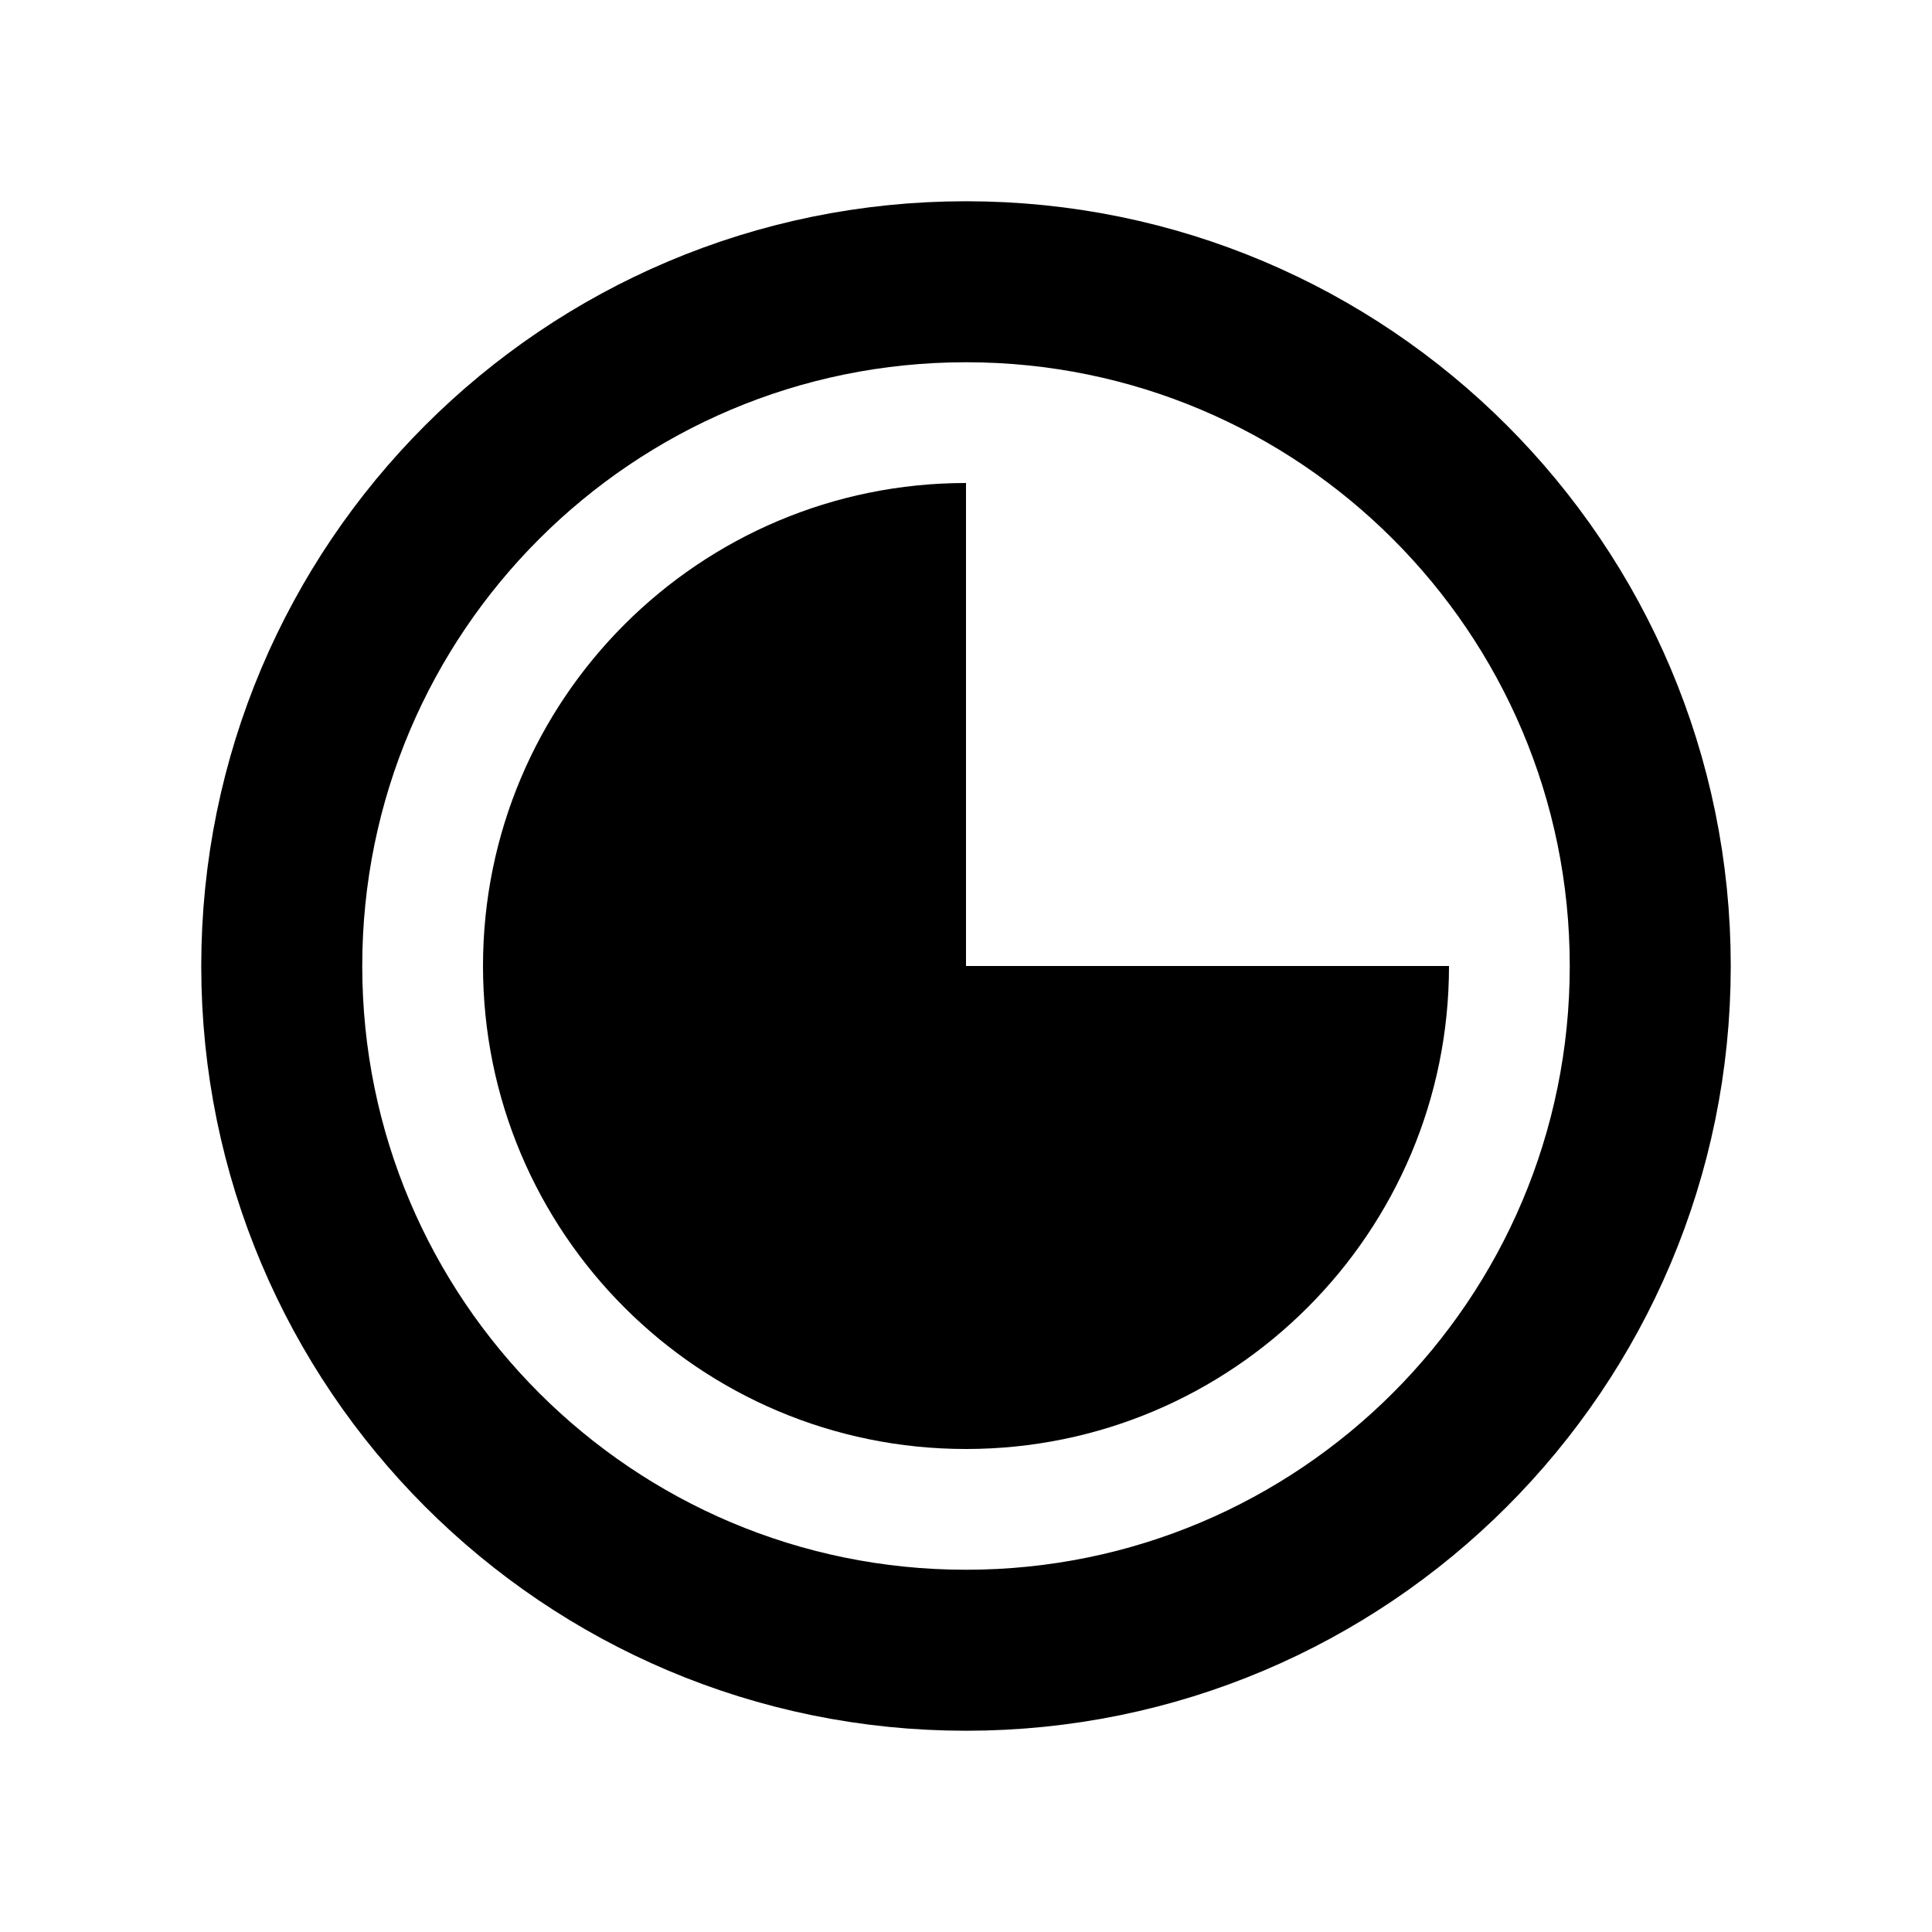
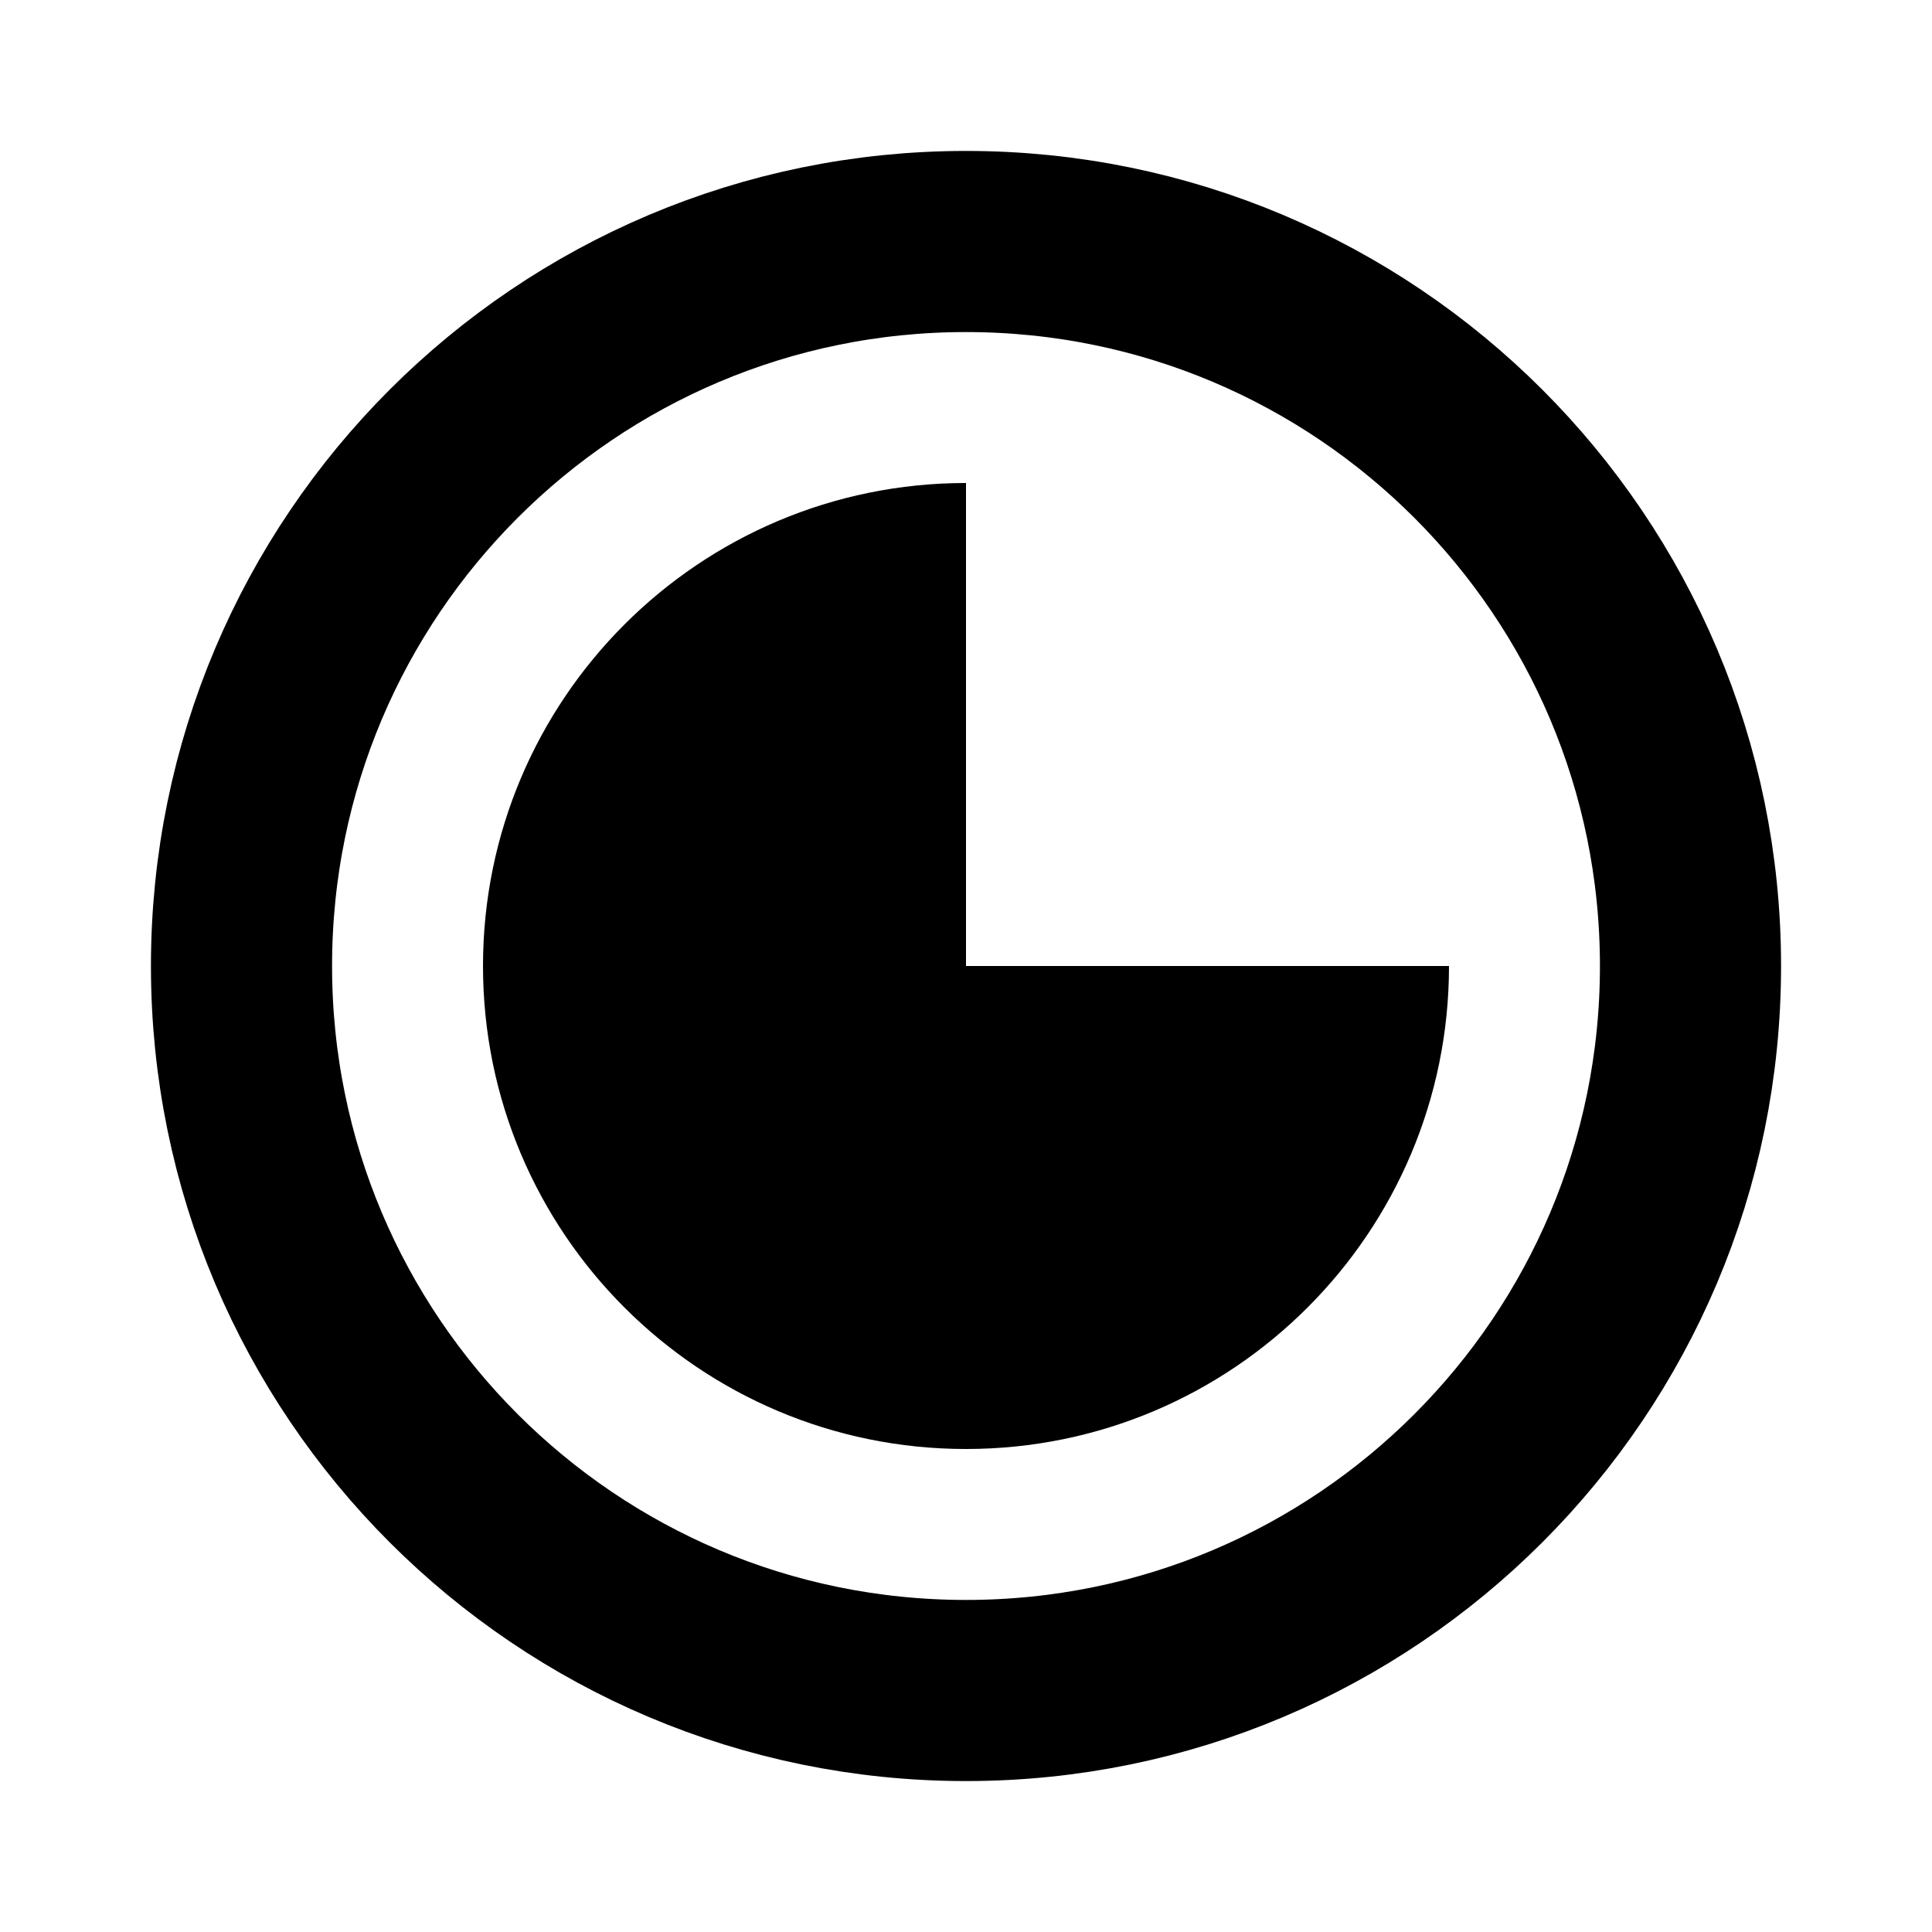
<svg xmlns="http://www.w3.org/2000/svg" width="100%" height="100%" viewBox="0 0 24 24" fill="none" stroke="currentColor" stroke-width="2" stroke-linecap="round" stroke-linejoin="round" aria-hidden="true" focusable="false" data-macro-icon="task-in-review">
-   <circle cx="12" cy="12" r="8.5" />
-   <path d="M12 6a6 6 0 1 0 6 6h-6Z" fill="currentColor" stroke="none" />
+   <circle cx="12" cy="12" r="9" stroke-width="2.25" />
+   <path d="M12 12V6A6 6 0 1 0 18 12Z" fill="currentColor" stroke="none" />
</svg>
